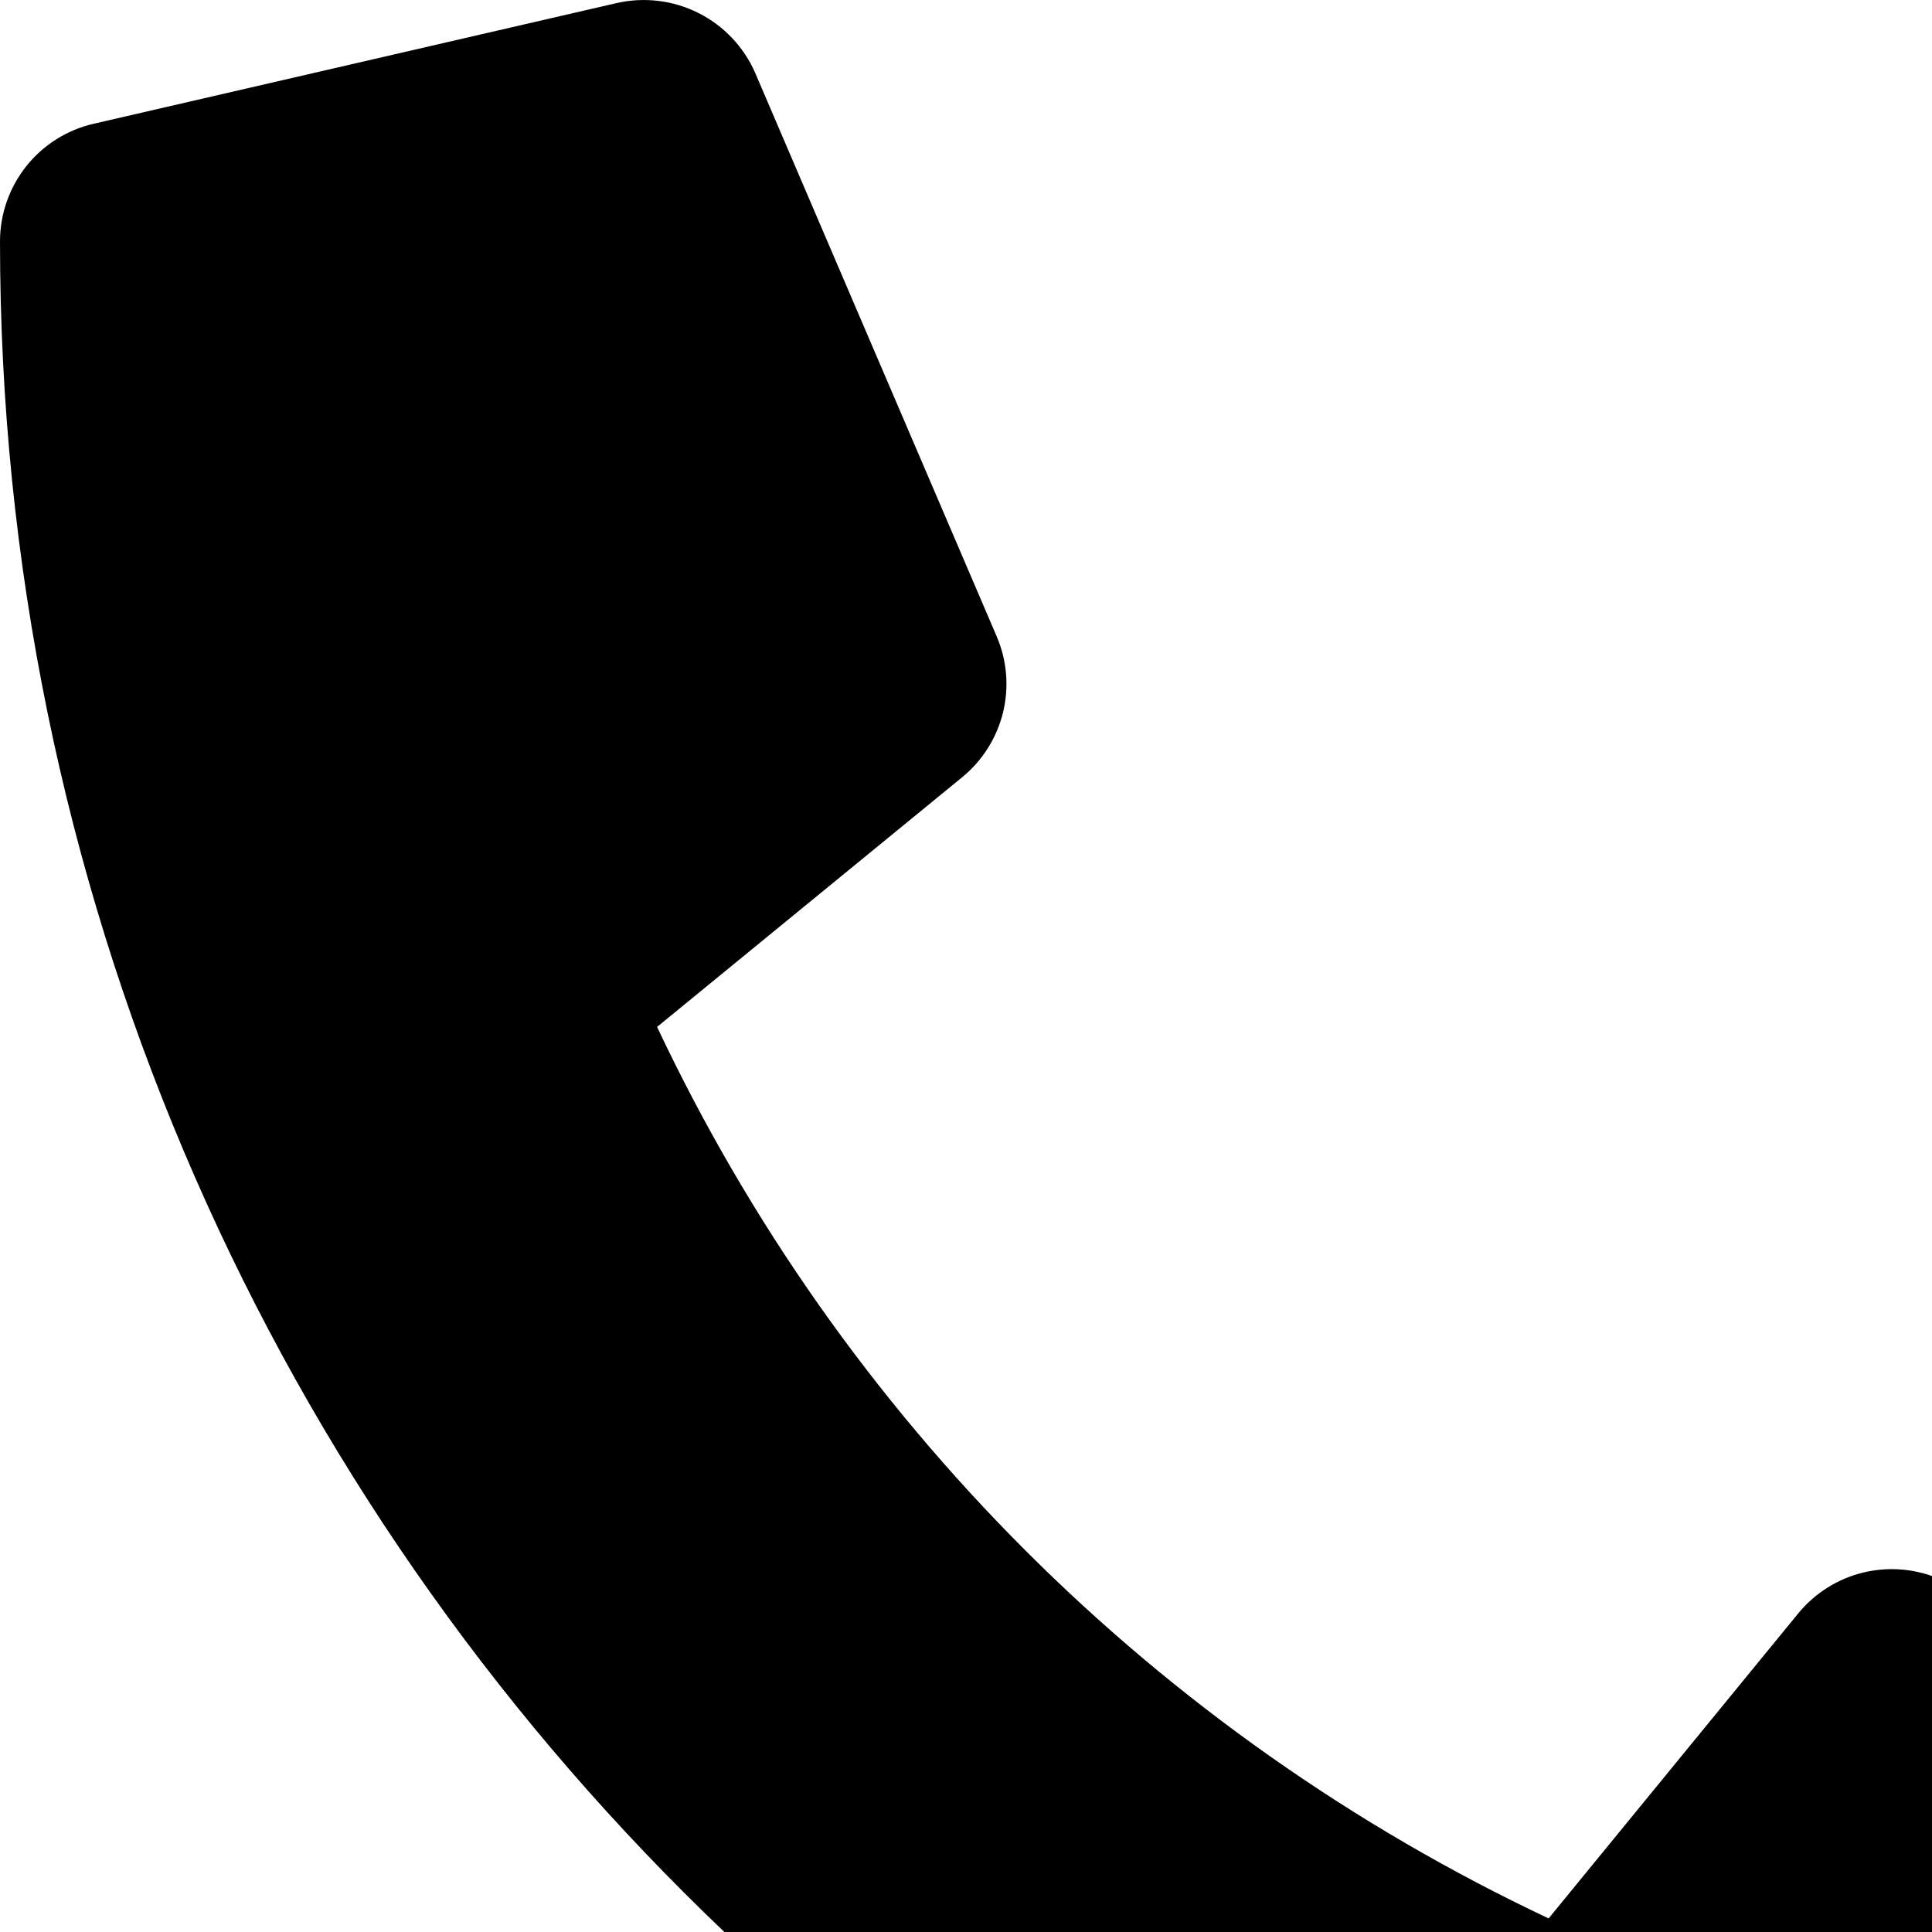
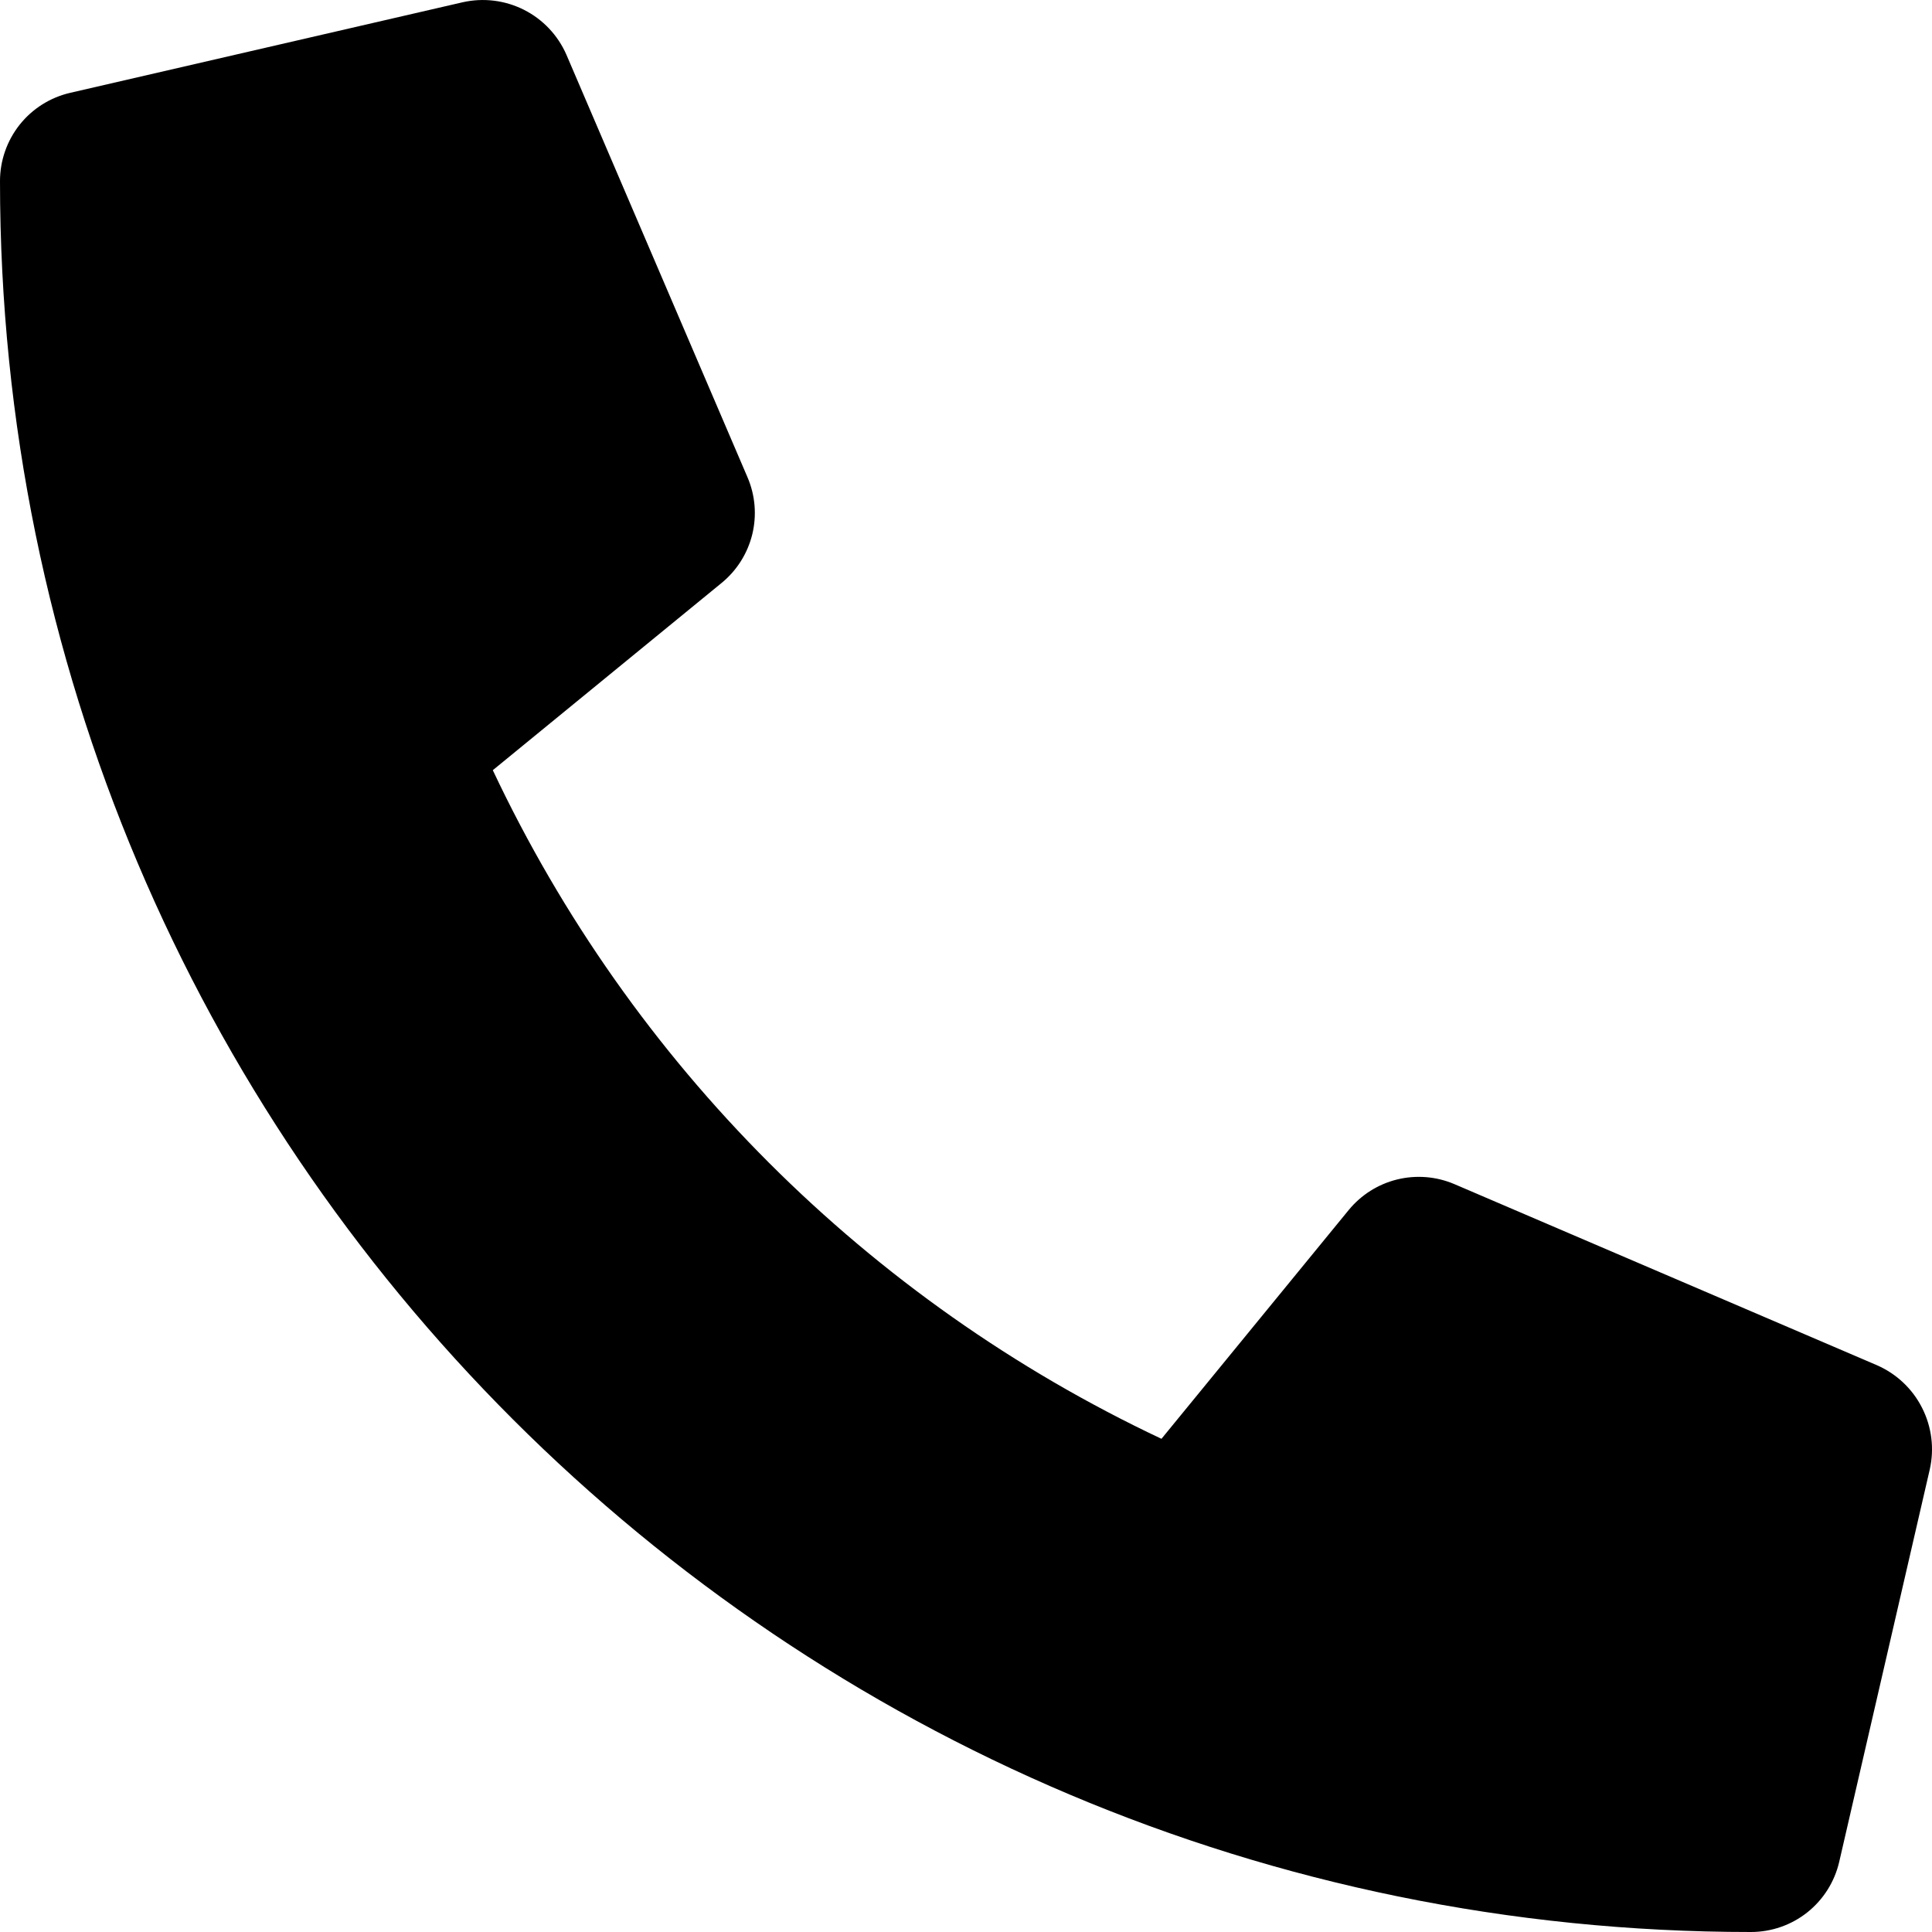
- <svg xmlns="http://www.w3.org/2000/svg" width="30" height="30" viewBox="0 0 30 30" fill="none">
+ <svg xmlns="http://www.w3.org/2000/svg" width="40" height="40" viewBox="0 0 40 40" fill="none">
  <path d="M38.859 28.265L30.109 24.515C29.735 24.356 29.32 24.323 28.925 24.42C28.531 24.517 28.179 24.74 27.922 25.054L24.047 29.789C17.965 26.922 13.071 22.027 10.203 15.946L14.938 12.071C15.253 11.814 15.476 11.462 15.574 11.067C15.671 10.672 15.637 10.257 15.477 9.883L11.727 1.133C11.551 0.73 11.24 0.401 10.848 0.203C10.456 0.005 10.007 -0.05 9.578 0.047L1.453 1.922C1.04 2.017 0.671 2.25 0.407 2.582C0.144 2.914 -9.51743e-05 3.325 4.73149e-08 3.749C4.73149e-08 23.789 16.242 40 36.251 40C36.675 40 37.087 39.857 37.419 39.593C37.751 39.329 37.983 38.96 38.079 38.547L39.954 30.422C40.051 29.991 39.994 29.54 39.794 29.147C39.595 28.753 39.264 28.442 38.859 28.265Z" fill="black" />
</svg>
